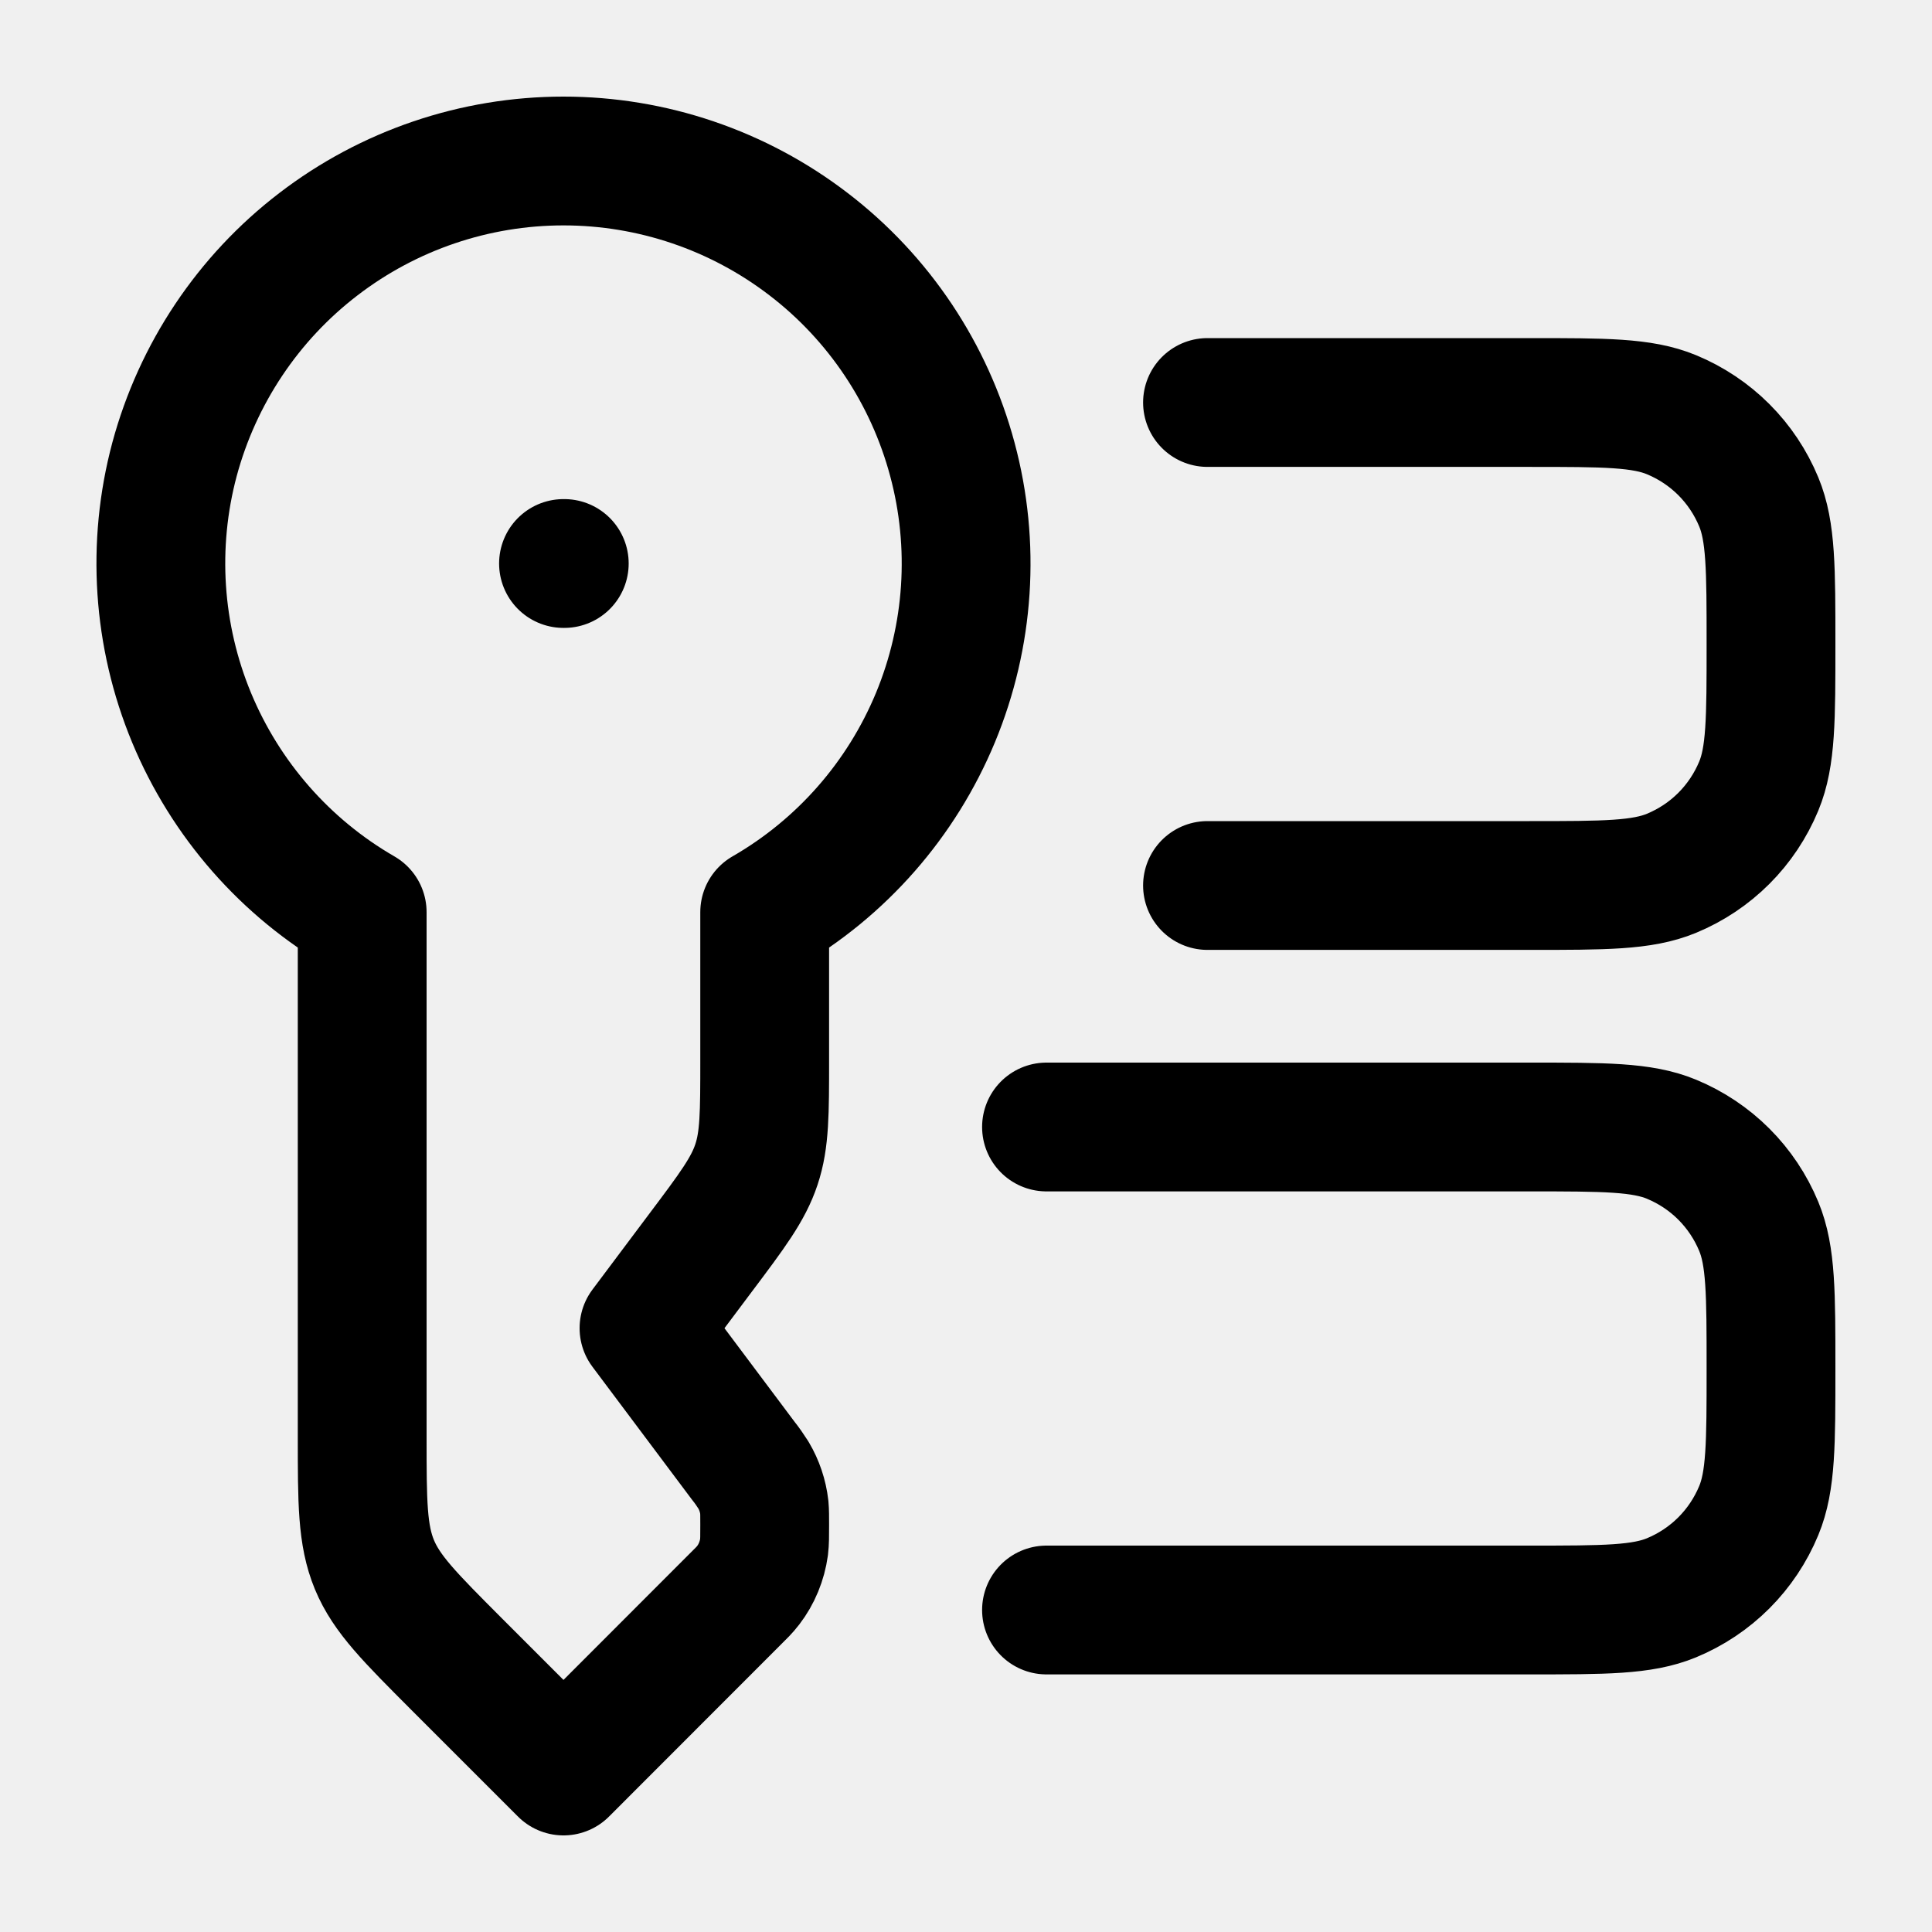
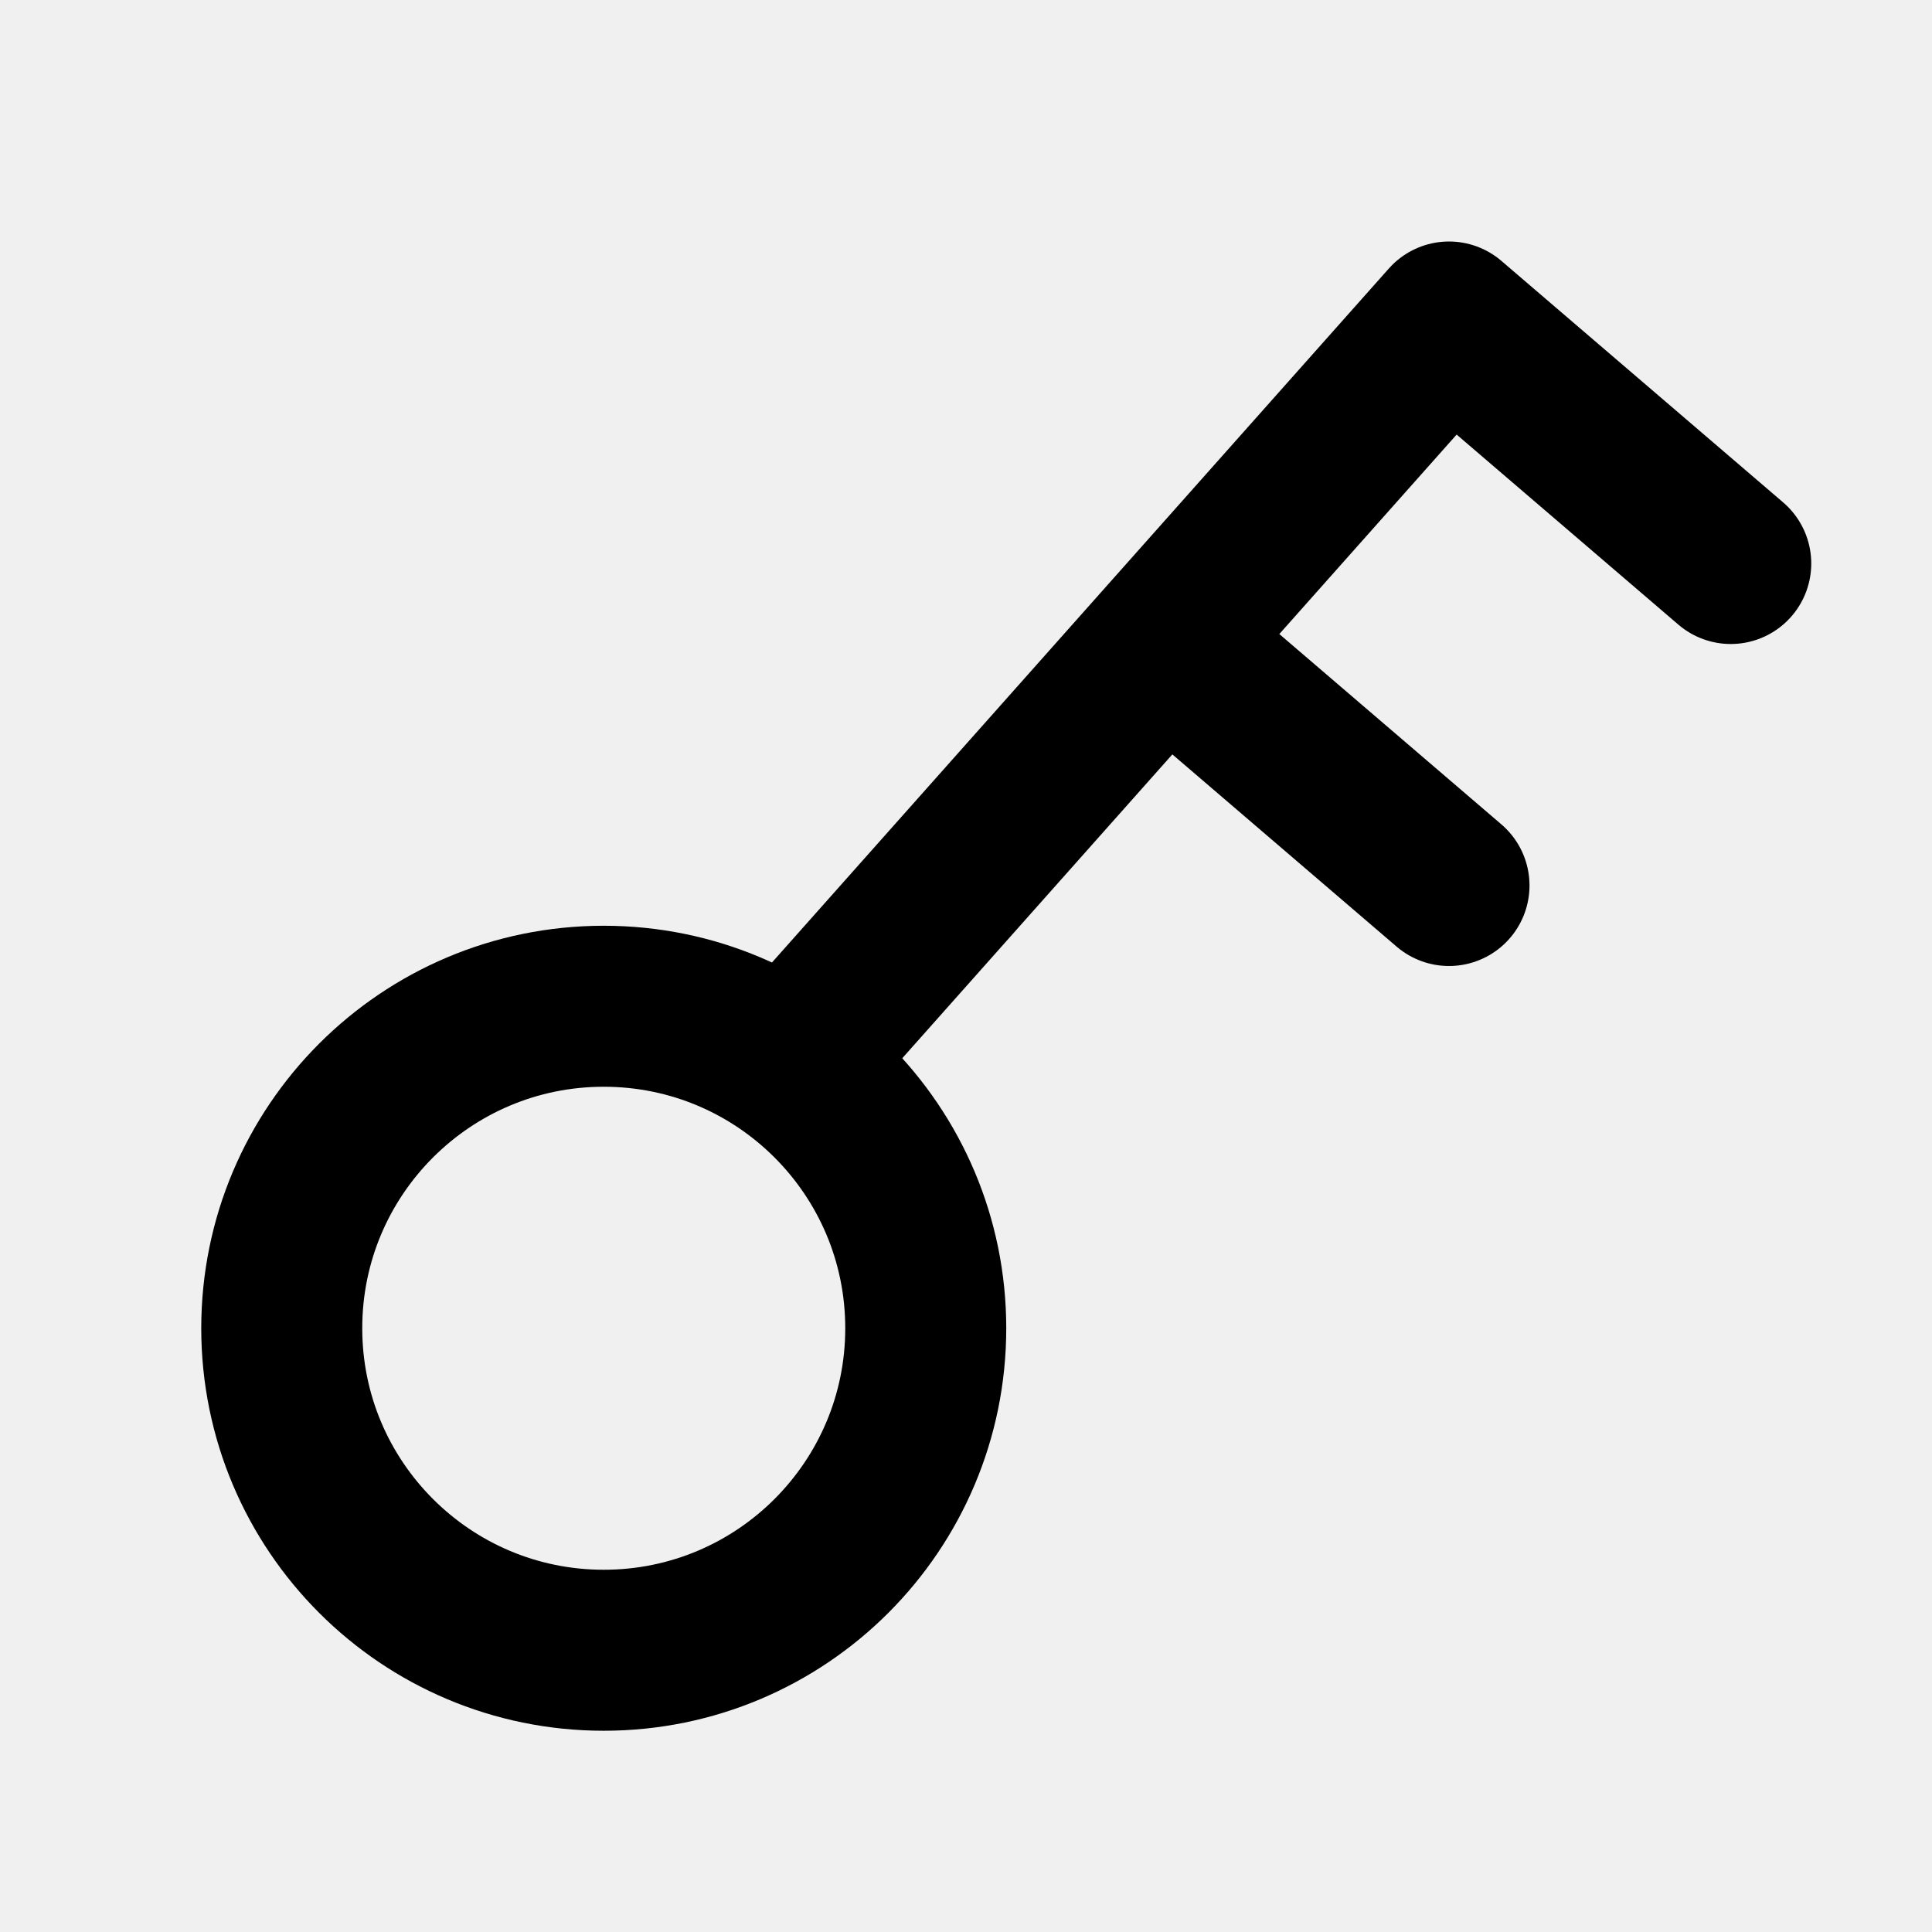
- <svg xmlns="http://www.w3.org/2000/svg" width="15" height="15" viewBox="0 0 15 15" fill="none">
-   <g clip-path="url(#clip0_150_7)">
-     <path d="M4.375 4.375H4.381M8.125 8.75H11.875C12.457 8.75 12.749 8.75 12.978 8.845C13.13 8.908 13.268 9 13.384 9.116C13.5 9.232 13.592 9.37 13.655 9.522C13.75 9.751 13.75 10.043 13.75 10.625C13.75 11.207 13.75 11.499 13.655 11.728C13.592 11.88 13.5 12.018 13.384 12.134C13.268 12.25 13.13 12.342 12.978 12.405C12.749 12.5 12.457 12.5 11.875 12.5H8.125M9.375 3.125H11.875C12.457 3.125 12.749 3.125 12.978 3.22C13.13 3.283 13.268 3.375 13.384 3.491C13.5 3.607 13.592 3.745 13.655 3.897C13.75 4.126 13.75 4.418 13.75 5C13.75 5.582 13.75 5.874 13.655 6.103C13.592 6.255 13.5 6.393 13.384 6.509C13.268 6.625 13.13 6.717 12.978 6.78C12.749 6.875 12.457 6.875 11.875 6.875H9.375M4.375 1.25C3.687 1.25 3.018 1.477 2.472 1.896C1.926 2.314 1.534 2.902 1.355 3.566C1.177 4.231 1.224 4.936 1.487 5.571C1.751 6.207 2.216 6.738 2.812 7.082V11.152C2.812 11.663 2.812 11.918 2.907 12.148C3.002 12.377 3.184 12.558 3.545 12.92L4.375 13.75L5.692 12.432C5.753 12.372 5.784 12.341 5.809 12.308C5.875 12.222 5.917 12.119 5.932 12.011C5.937 11.97 5.937 11.927 5.937 11.841C5.937 11.772 5.937 11.737 5.934 11.703C5.924 11.615 5.895 11.529 5.85 11.453C5.825 11.414 5.799 11.376 5.77 11.34L5 10.312L5.437 9.729C5.685 9.399 5.809 9.234 5.873 9.041C5.937 8.849 5.937 8.643 5.937 8.229V7.082C6.534 6.738 6.999 6.207 7.263 5.571C7.526 4.936 7.573 4.231 7.394 3.566C7.216 2.902 6.824 2.314 6.278 1.896C5.732 1.477 5.063 1.25 4.375 1.25Z" stroke="black" stroke-linecap="round" stroke-linejoin="round" />
+ <svg xmlns="http://www.w3.org/2000/svg" width="512" height="512" viewBox="0 0 48 48" fill="#000000">
+   <g fill="none" stroke="#000000" stroke-width="4">
+     <circle cx="15" cy="33" r="8" />
+     <path stroke-linecap="round" stroke-linejoin="round" d="m29 16l7 6m-16 4L36 8l7 6" />
  </g>
-   <defs>
-     <clipPath id="clip0_150_7">
-       <rect width="15" height="15" fill="white" />
-     </clipPath>
-   </defs>
</svg>
